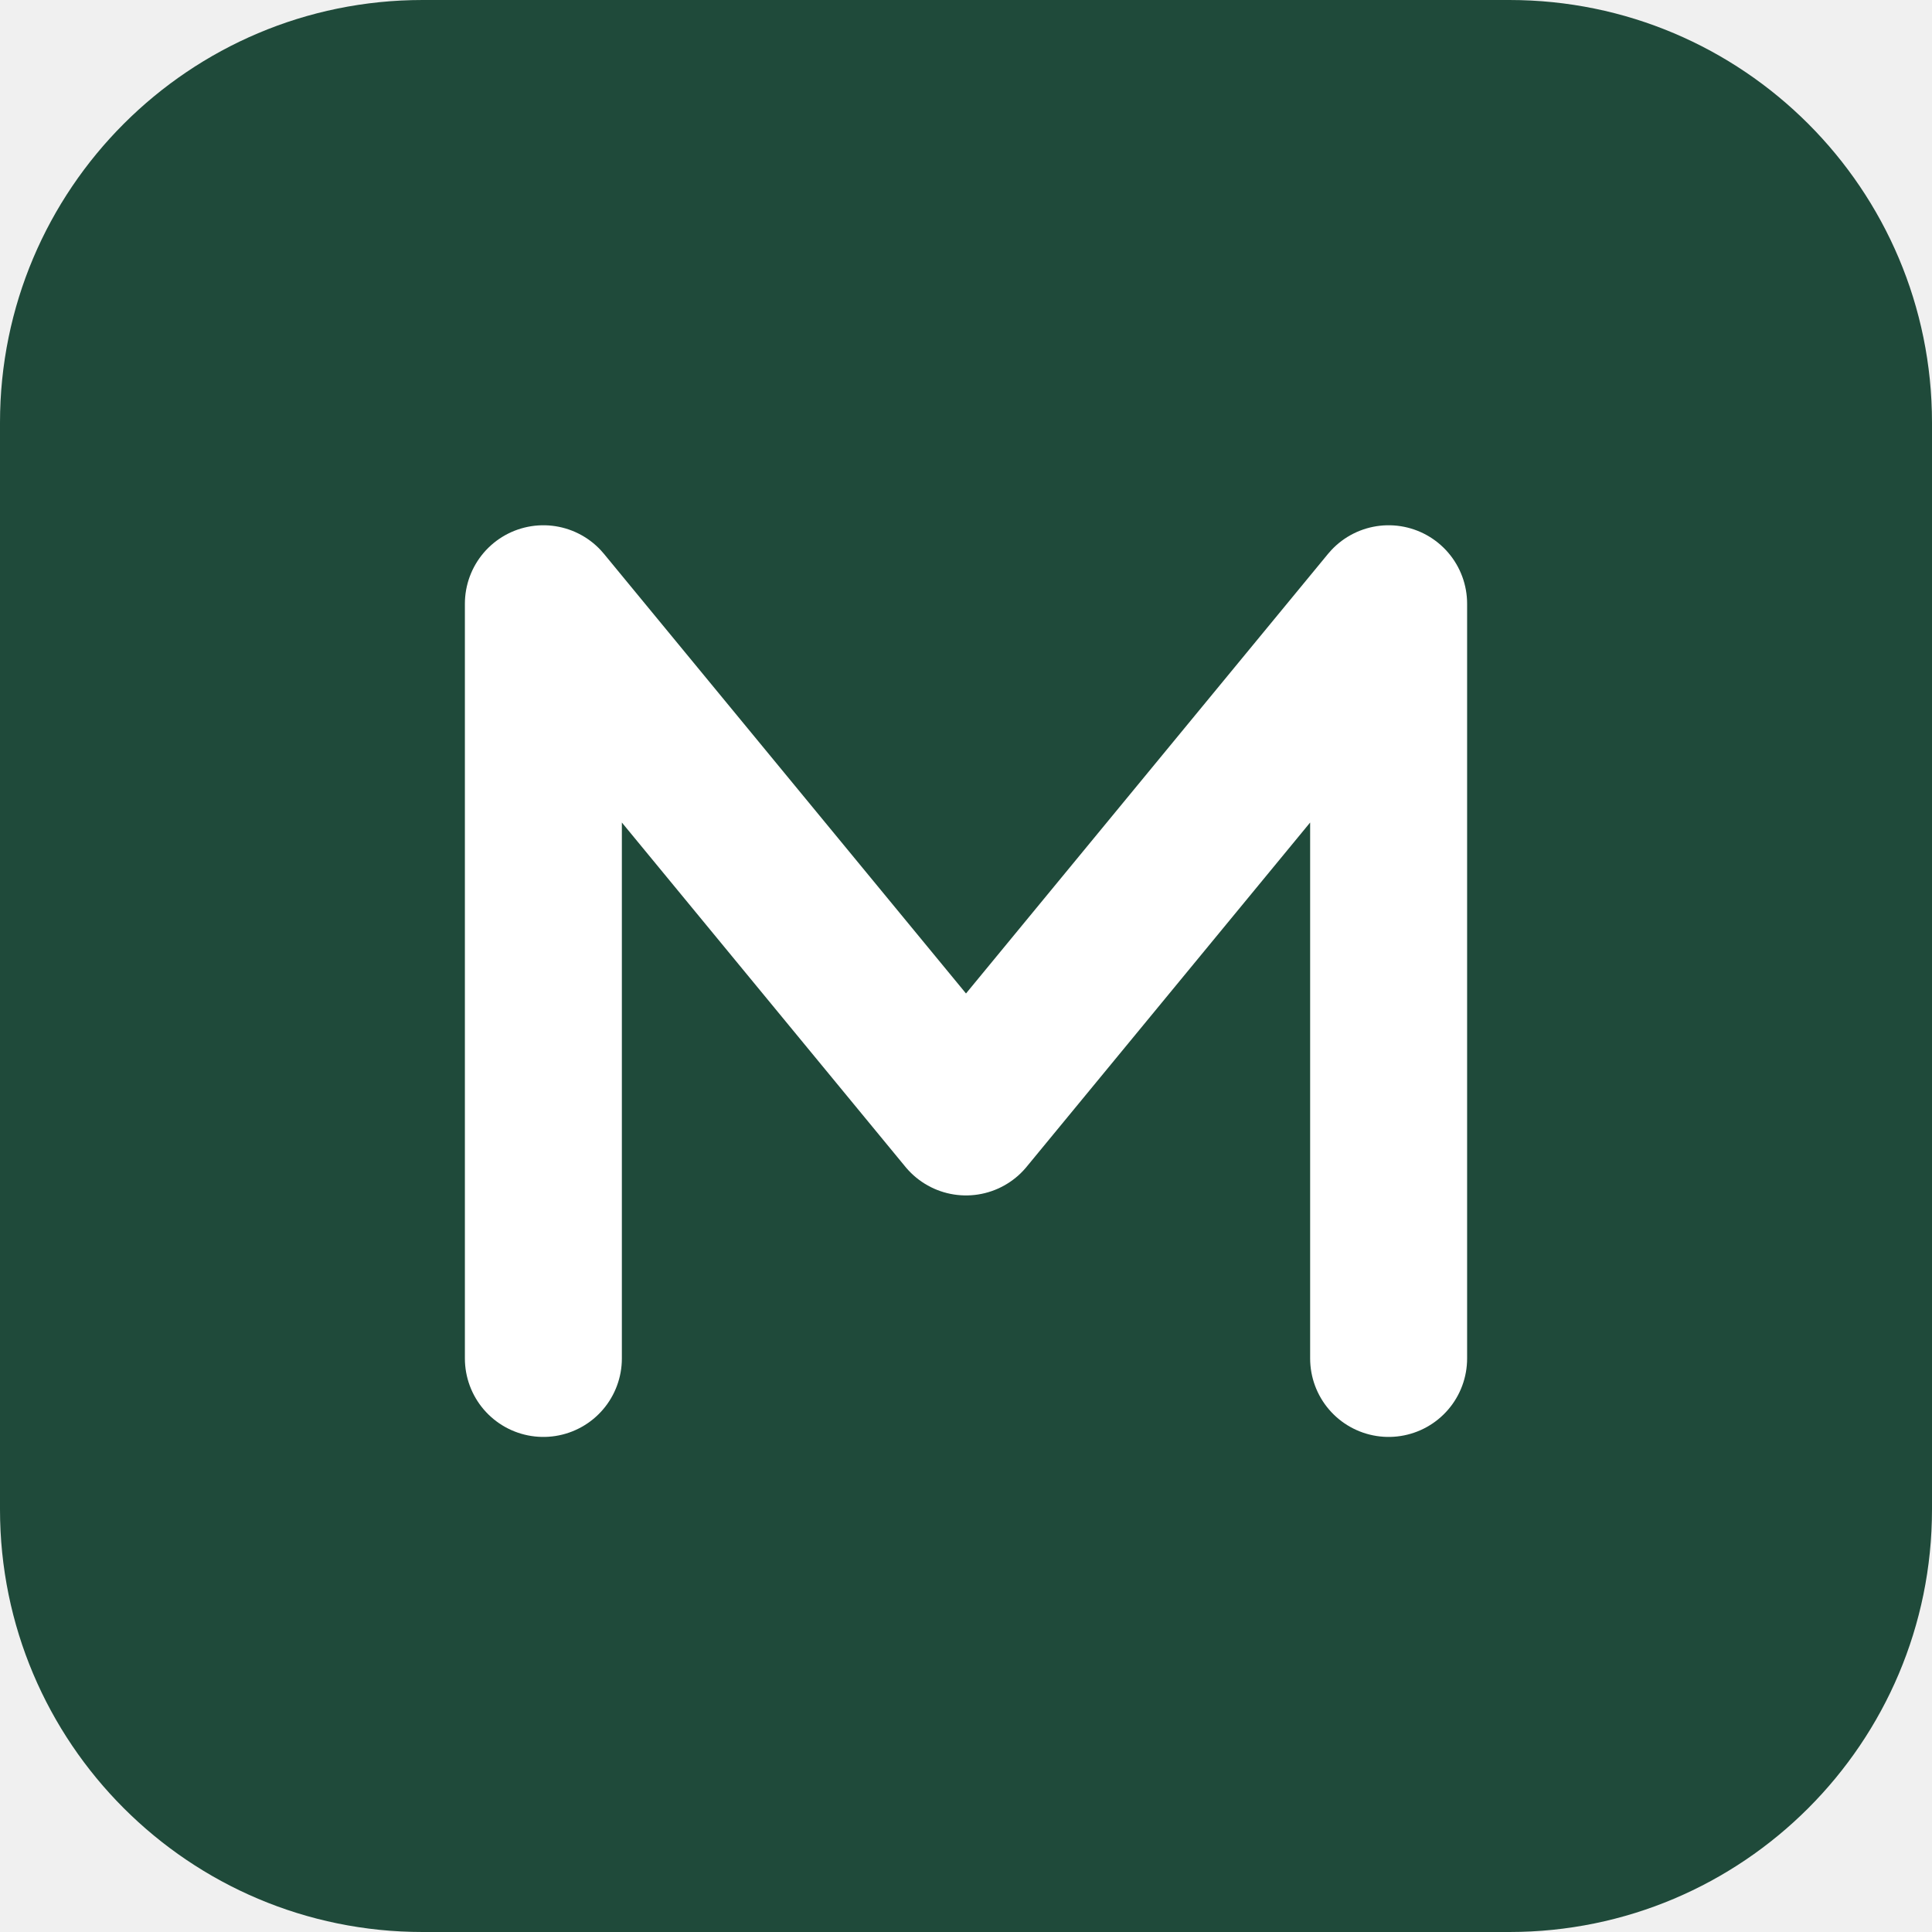
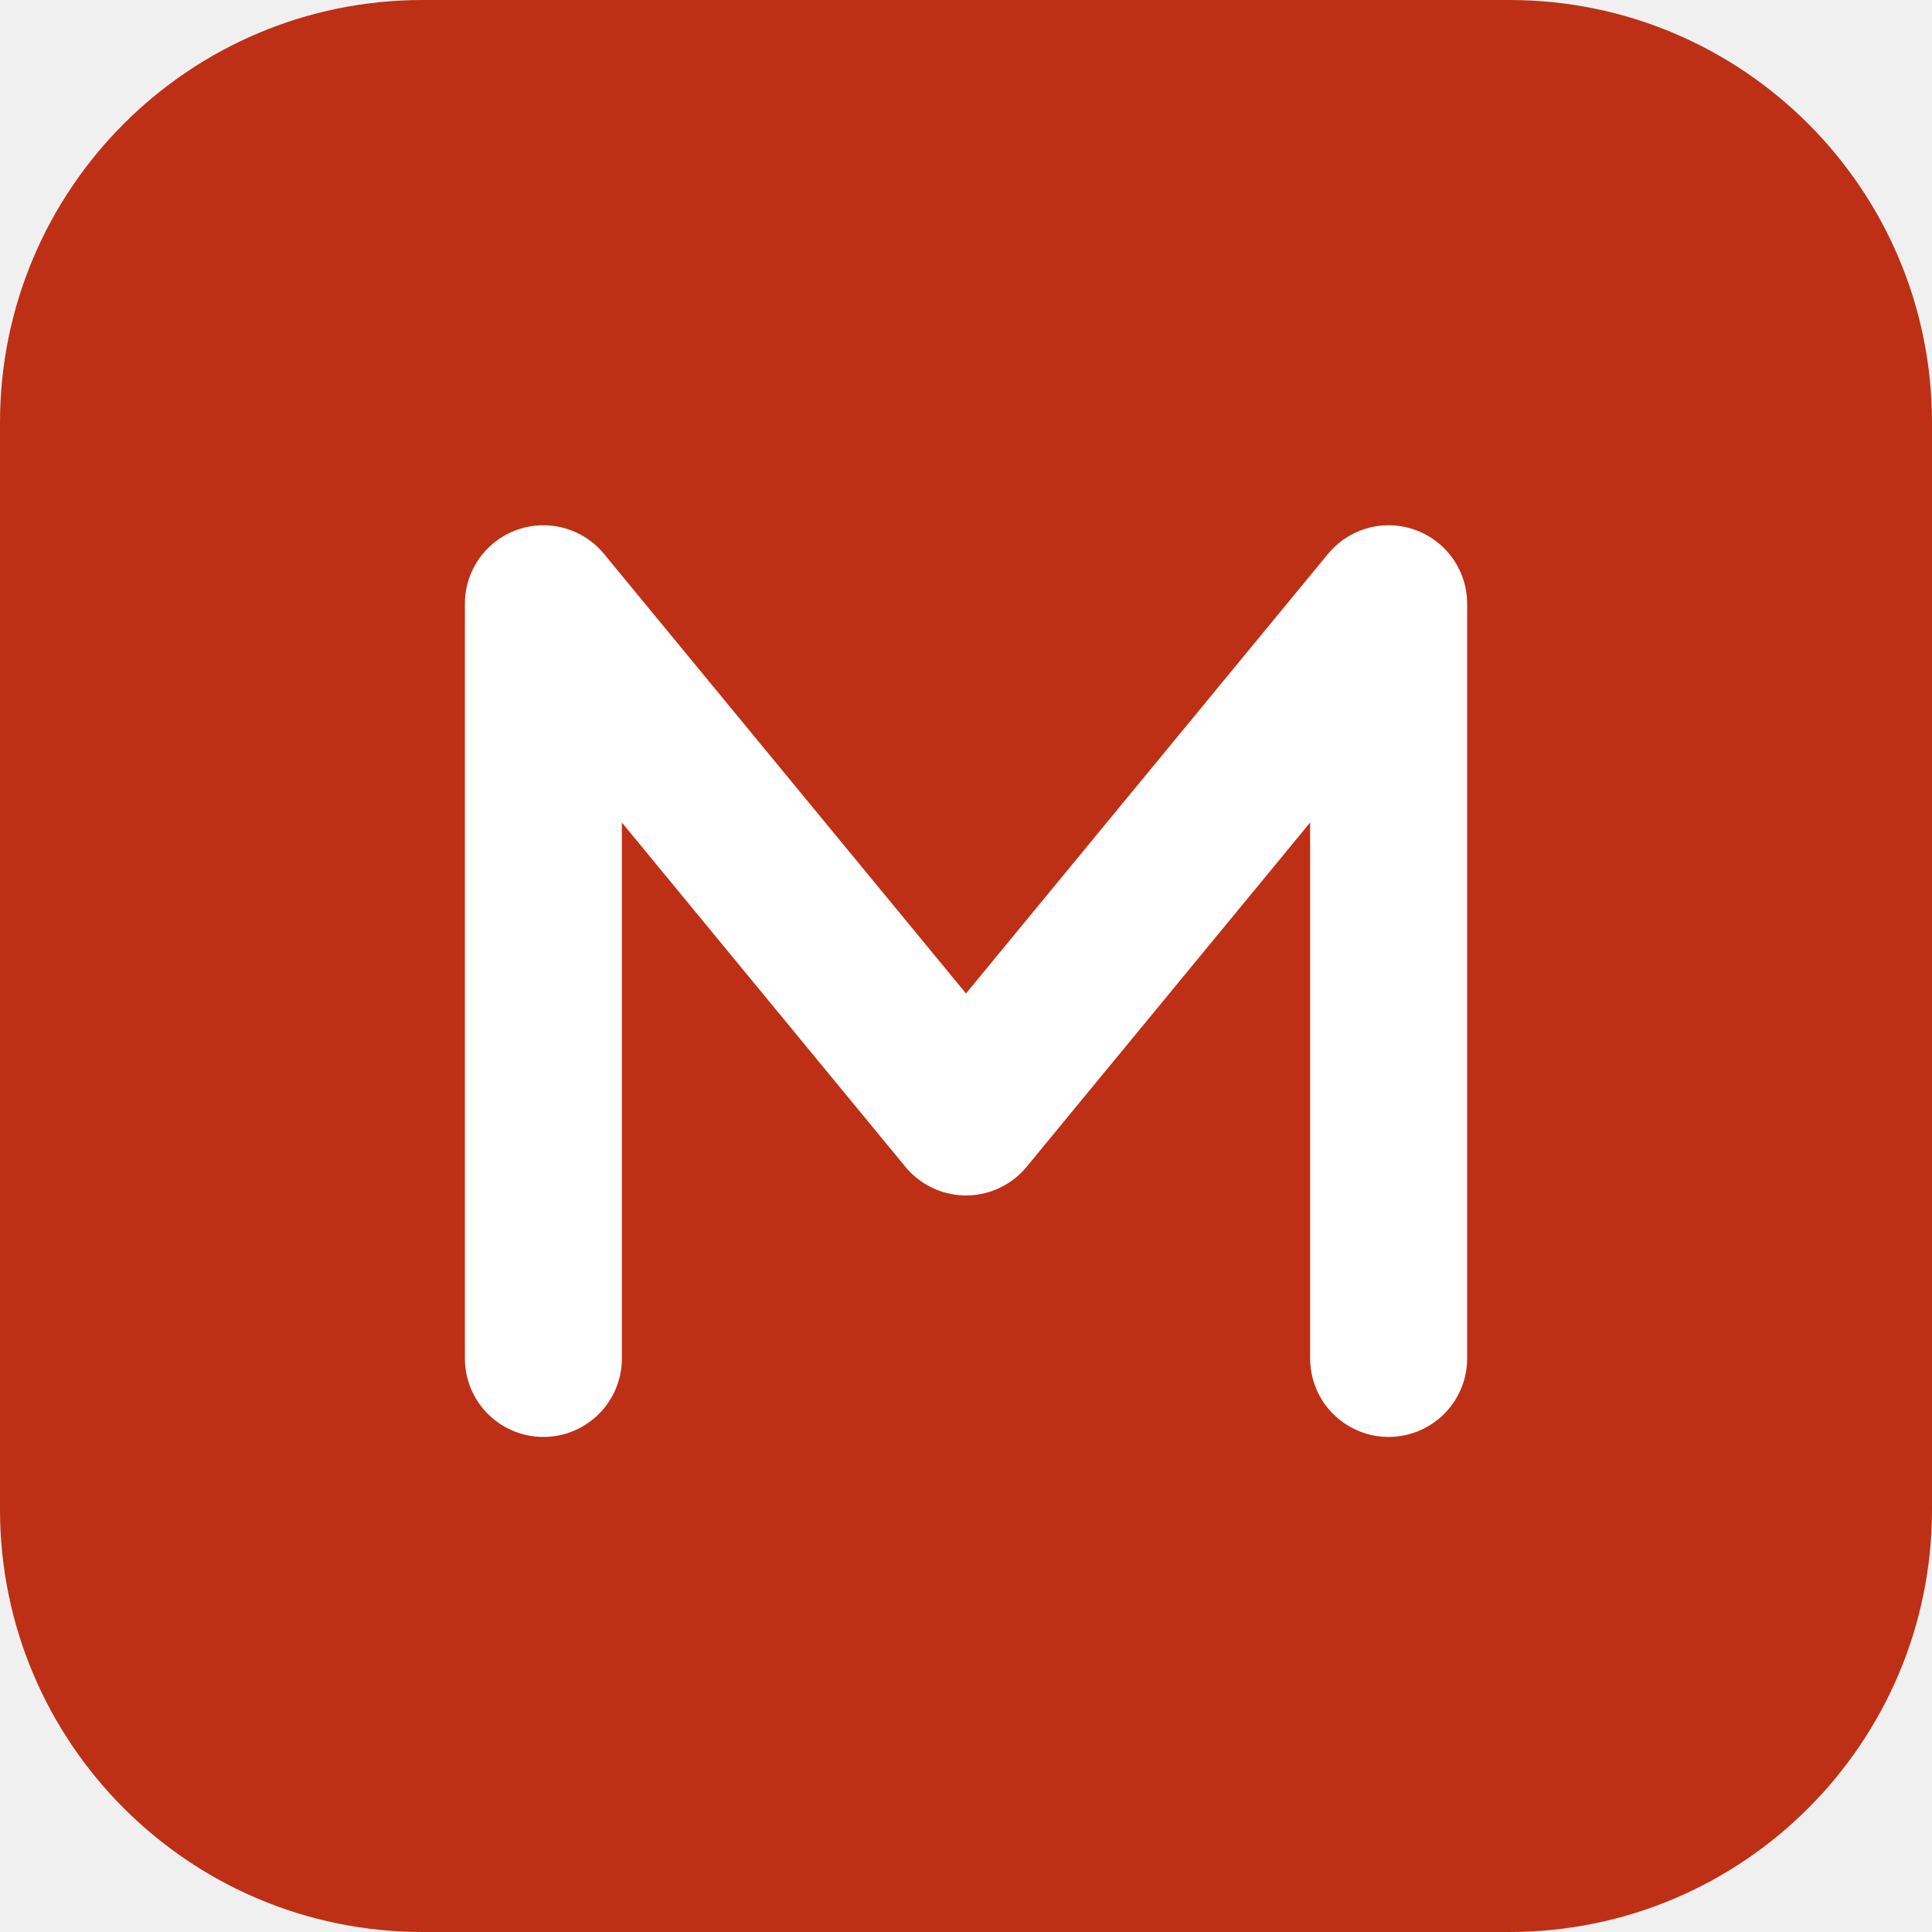
<svg xmlns="http://www.w3.org/2000/svg" viewBox="0 0 32 32">
-   <rect width="32" height="32" rx="7" fill="#1F4A3A" />
+   <rect width="32" height="32" rx="7" fill="#BD3016" />
  <path d="M9 22.5V10l7 8.5 7-8.5v12.5" fill="none" stroke="#fff" stroke-width="2.6" stroke-linecap="round" stroke-linejoin="round" />
</svg>
